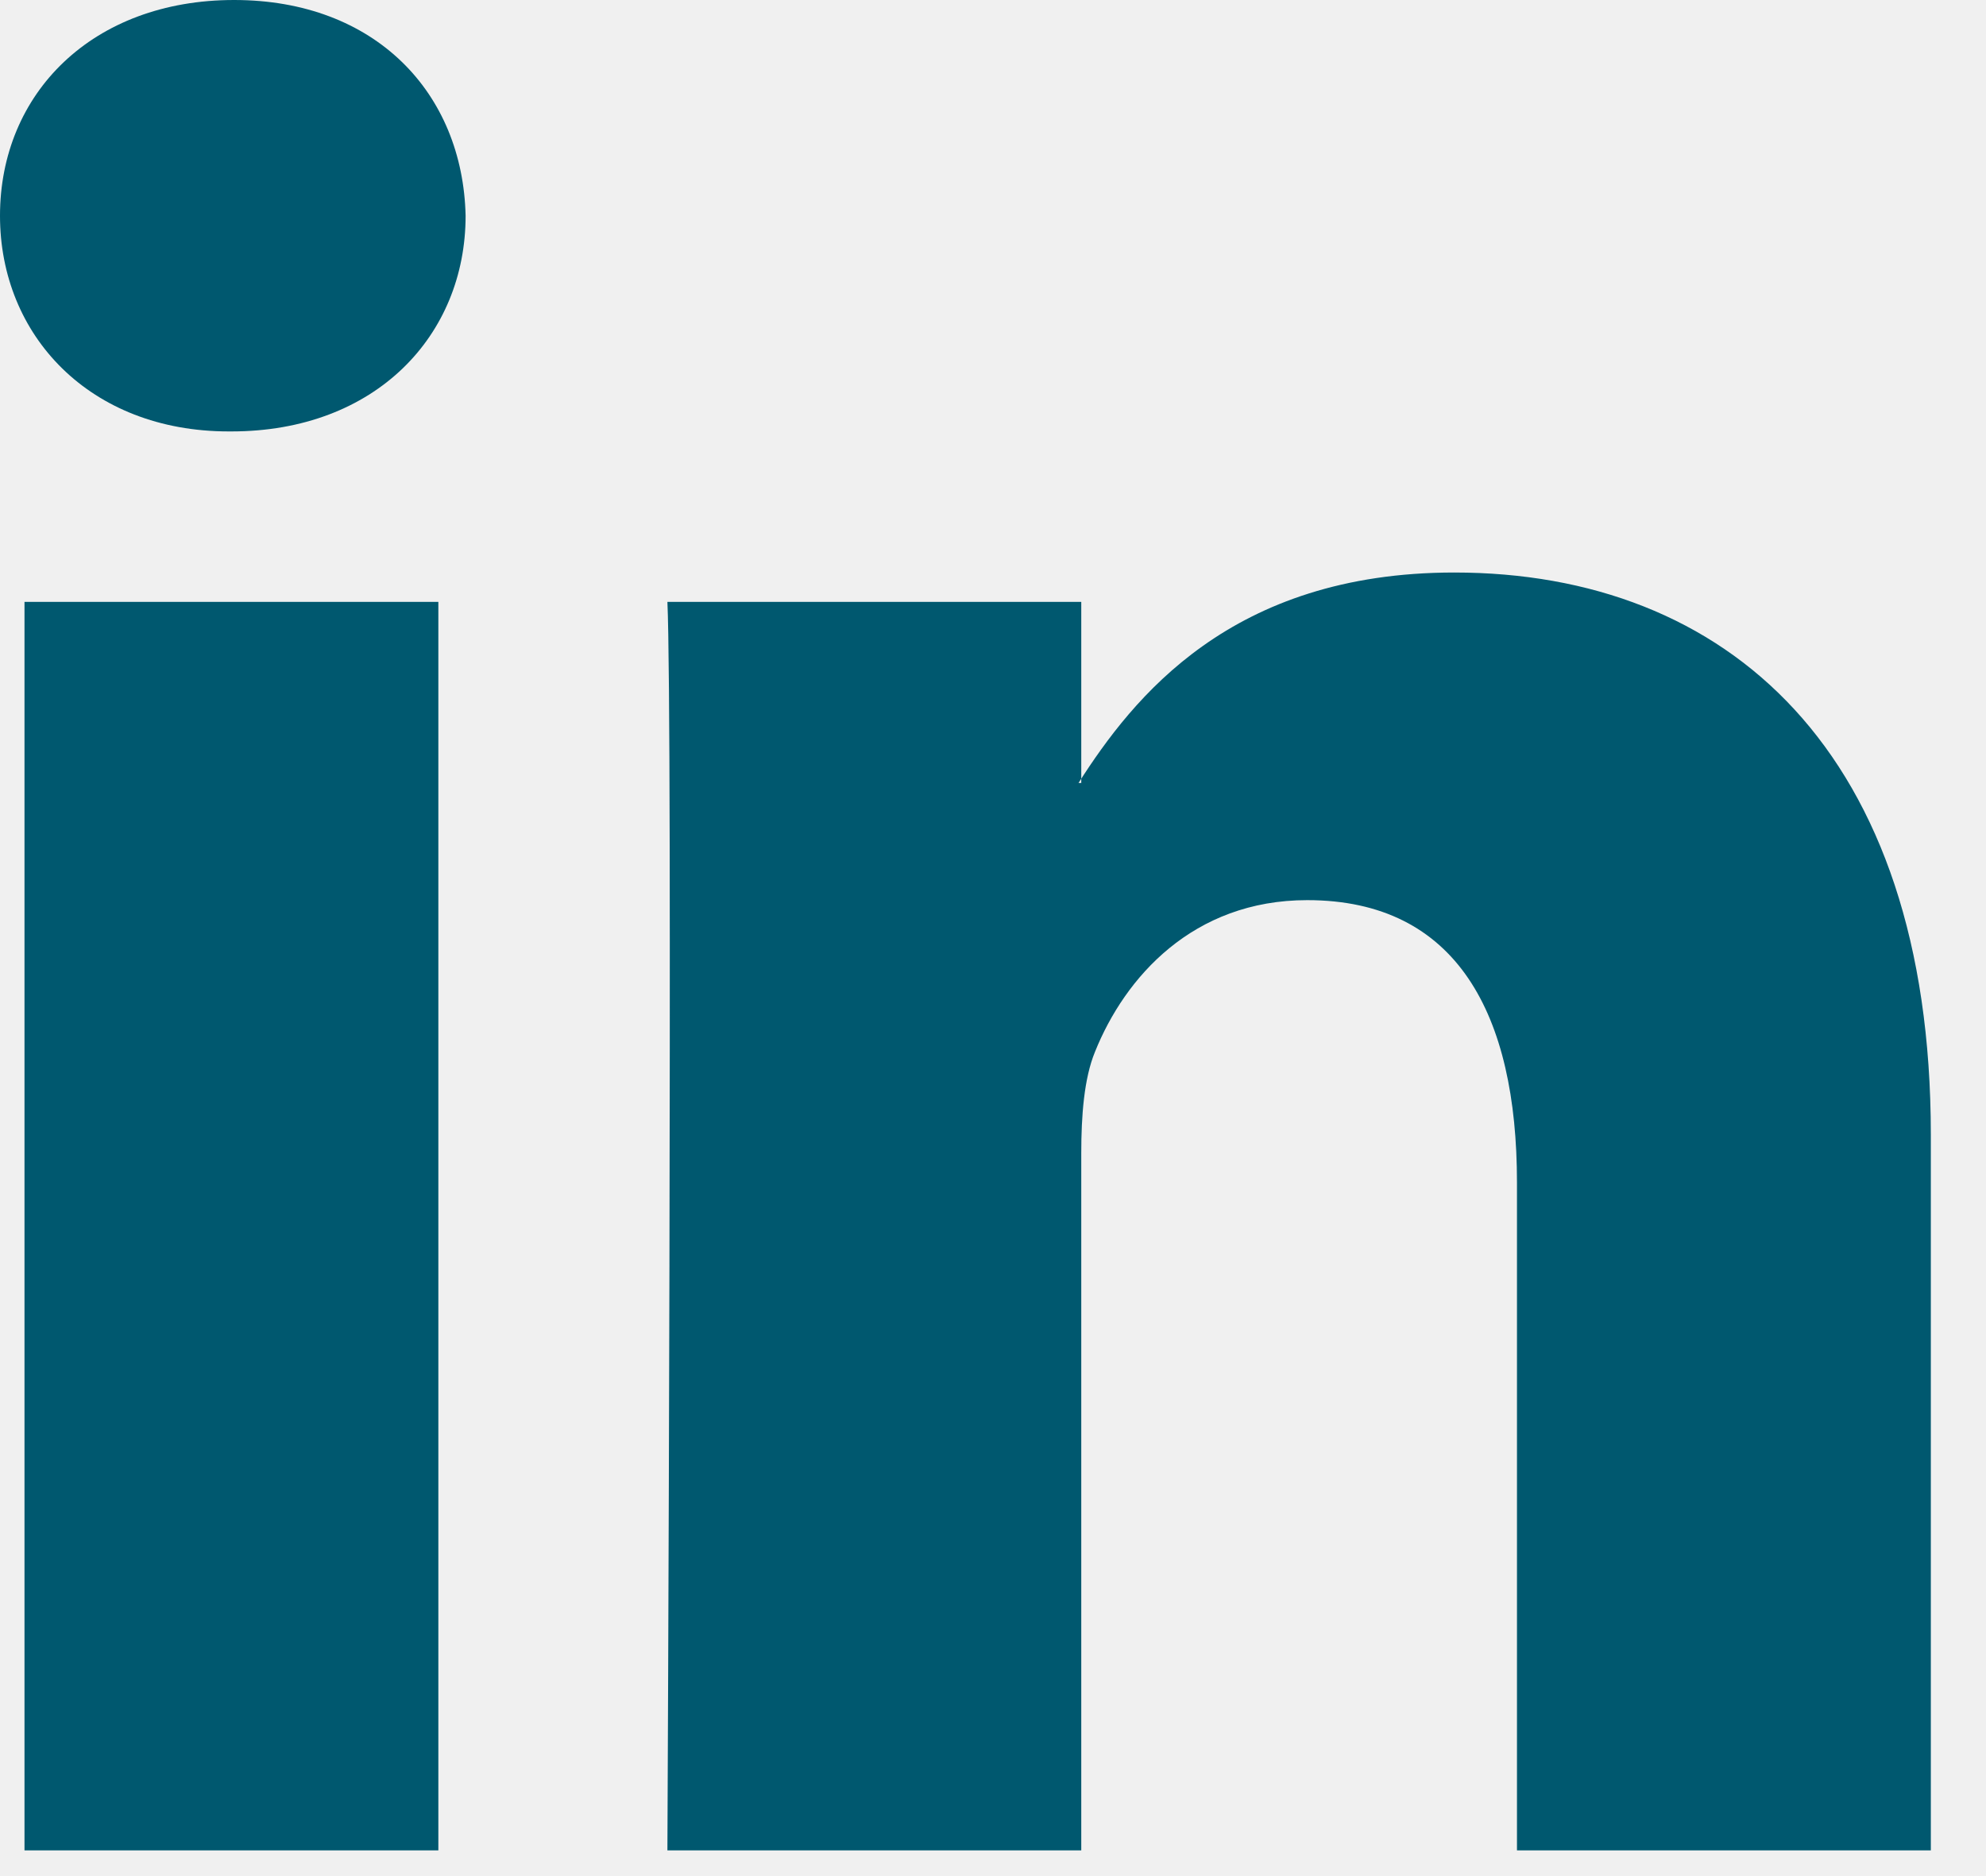
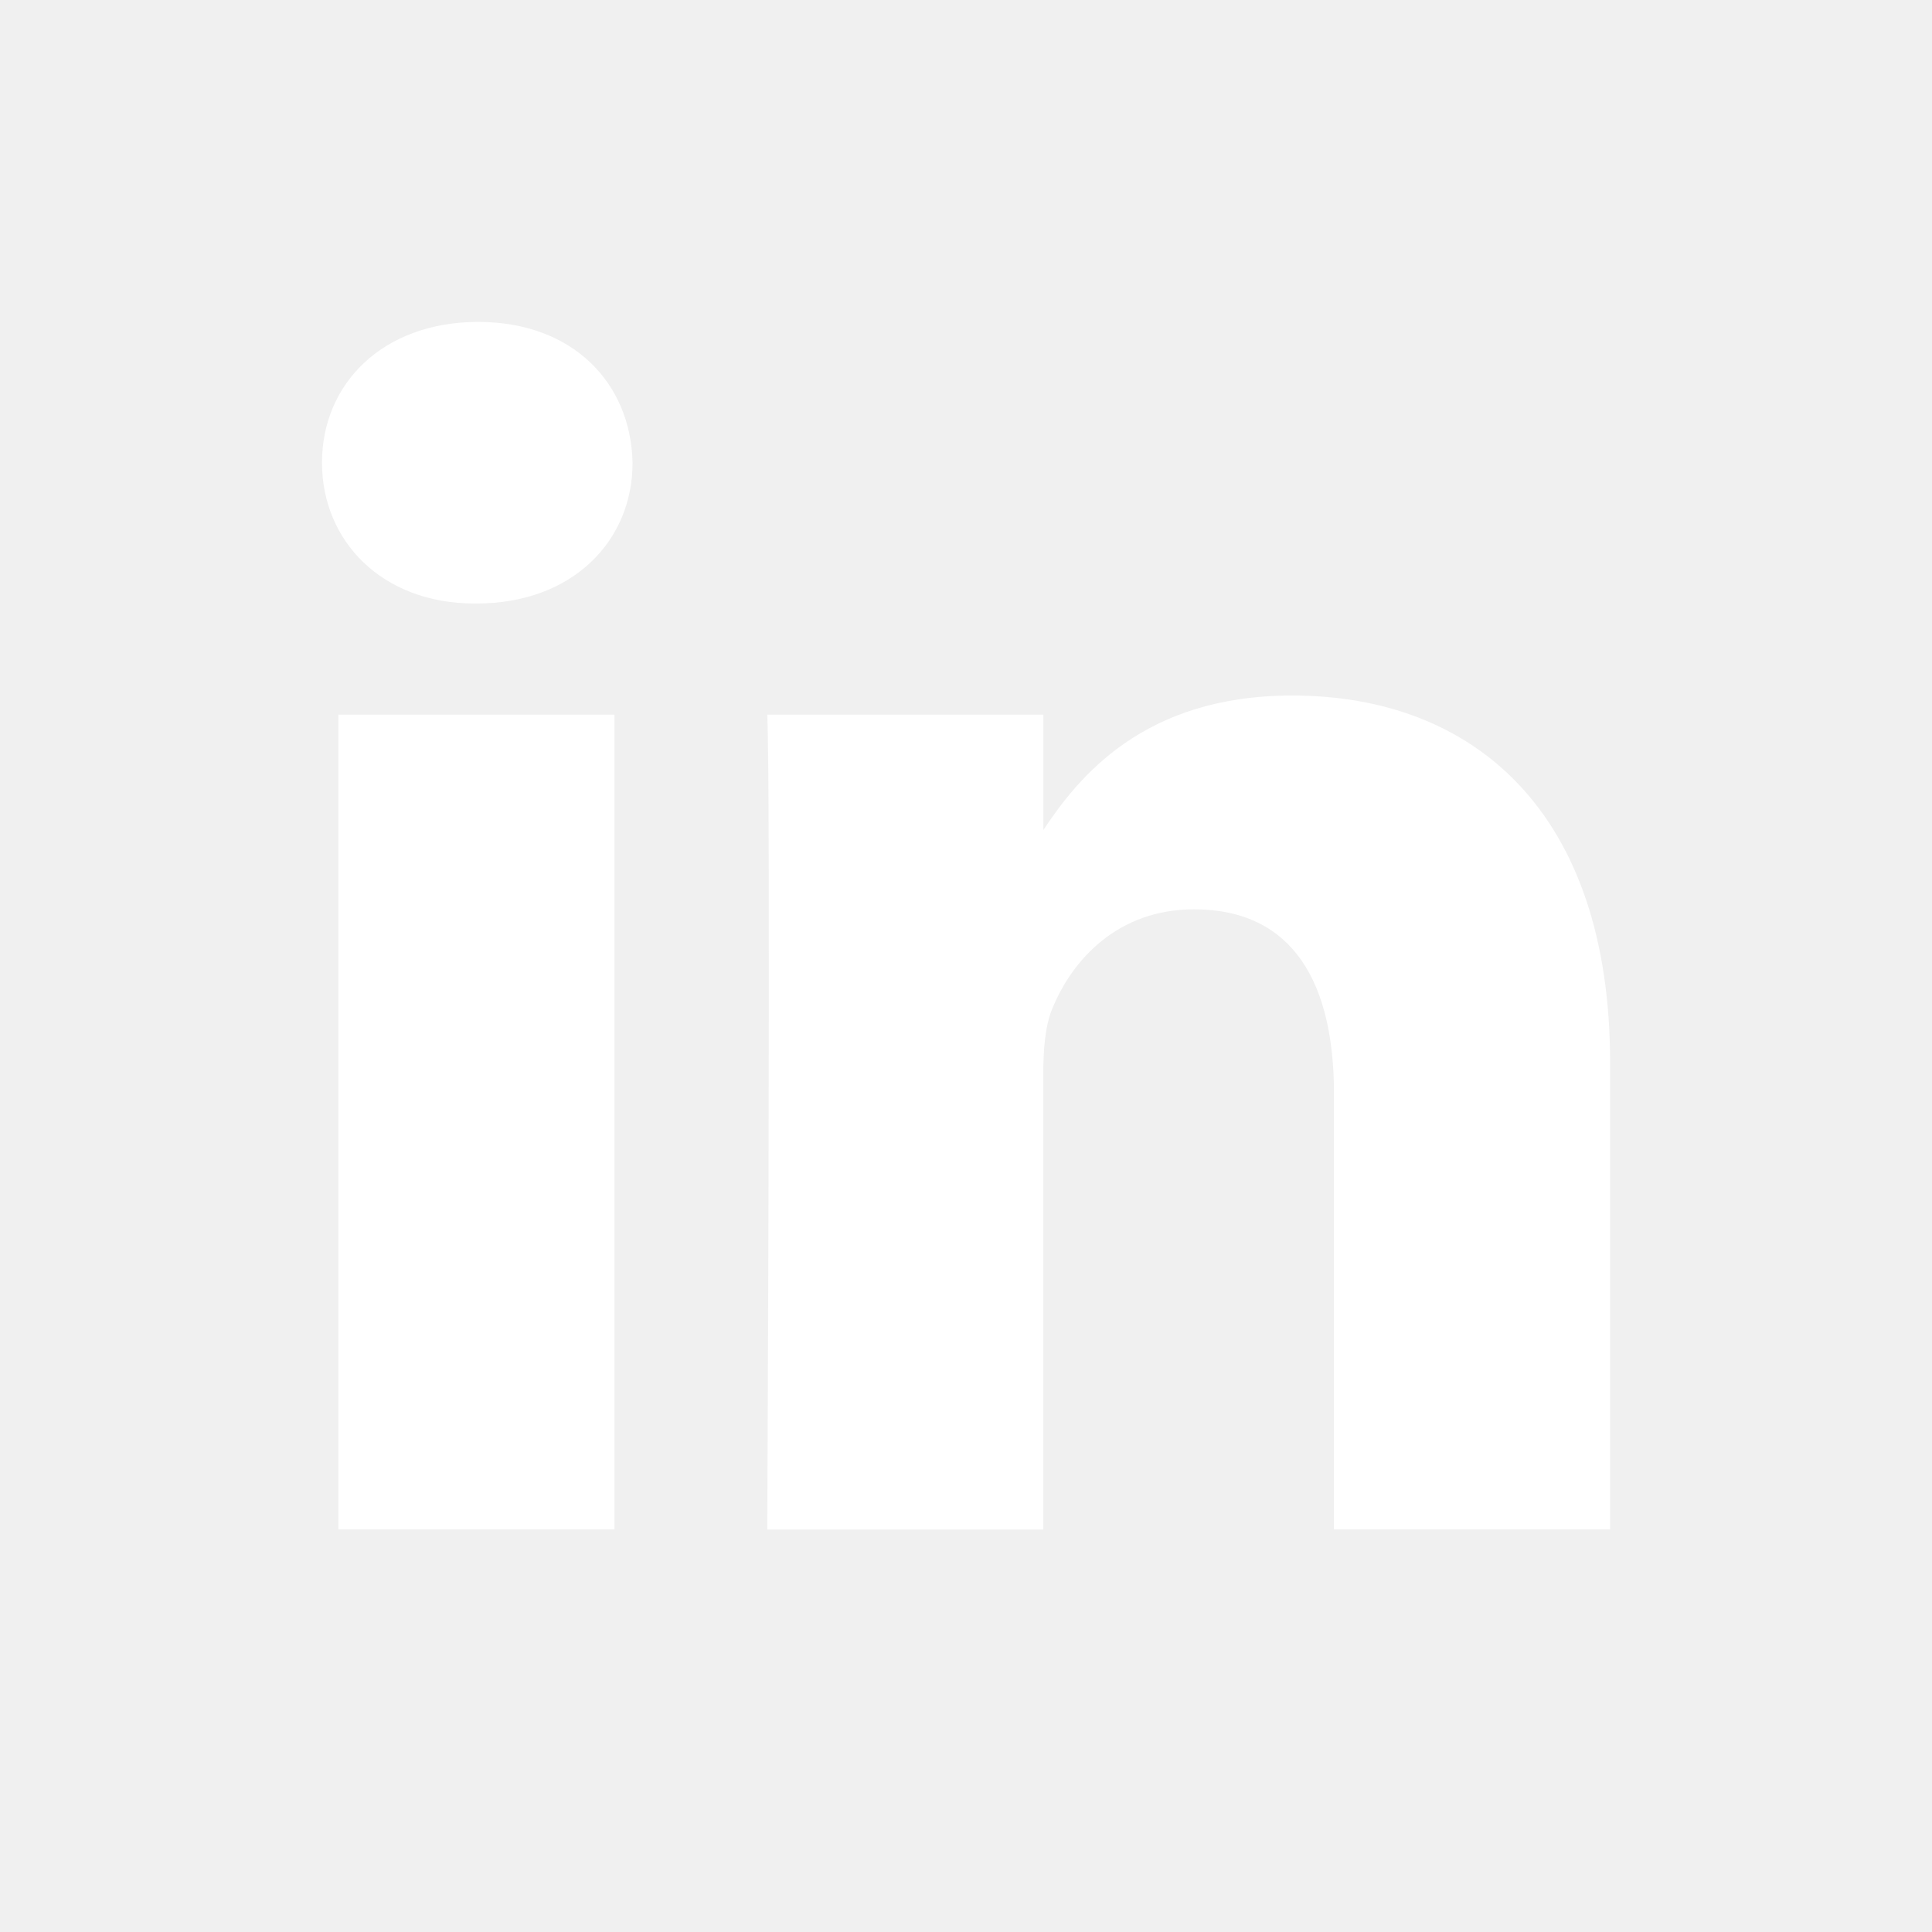
- <svg xmlns="http://www.w3.org/2000/svg" width="18px" height="17px" viewBox="0 0 18 17" version="1.1">
-   <defs />
-   <g id="Symbols" stroke="none" stroke-width="1" fill="none" fill-rule="evenodd">
-     <g id="icon-linkedin" fill="#00586F">
-       <path d="M6.049,16.774 L9.8,16.774 L9.8,10.453 C9.8,10.115 9.825,9.777 9.924,9.536 C10.195,8.86 10.812,8.16 11.848,8.16 C13.206,8.16 13.749,9.198 13.749,10.719 L13.749,16.774 L17.5,16.774 L17.5,10.285 C17.5,6.808 15.649,5.19 13.181,5.19 C11.157,5.19 10.269,6.325 9.775,7.098 L9.8,7.098 L9.8,5.456 L6.049,5.456 C6.098,6.518 6.049,16.774 6.049,16.774 M2.097,3.911 C3.405,3.911 4.22,3.041 4.22,1.956 C4.195,0.845 3.405,0 2.122,0 C0.839,0 0,0.845 0,1.956 C0,3.041 0.814,3.911 2.073,3.911 L2.097,3.911 Z M3.973,5.456 L0.222,5.456 L0.222,16.774 L3.973,16.774 L3.973,5.456 Z" />
-     </g>
-   </g>
+ <svg xmlns="http://www.w3.org/2000/svg" height="24" viewBox="0 0 24 24" width="24">
+   <path d="m9.53 19h3.43v-5.652c0-.303.022-.605.113-.821.248-.605.812-1.231 1.76-1.231 1.241 0 1.738.929 1.738 2.288v5.415h3.43v-5.803c0-3.109-1.692-4.556-3.949-4.556-1.85 0-2.663 1.015-3.114 1.706h.023v-1.468h-3.43c.045.95 0 10.121 0 10.121m-3.613-11.502c1.196 0 1.94-.778 1.94-1.749-.022-.993-.744-1.749-1.918-1.749-1.173 0-1.94.756-1.94 1.749 0 .971.744 1.749 1.895 1.749zm1.715 1.381h-3.43v10.121h3.43z" fill="#fff" />
</svg>
